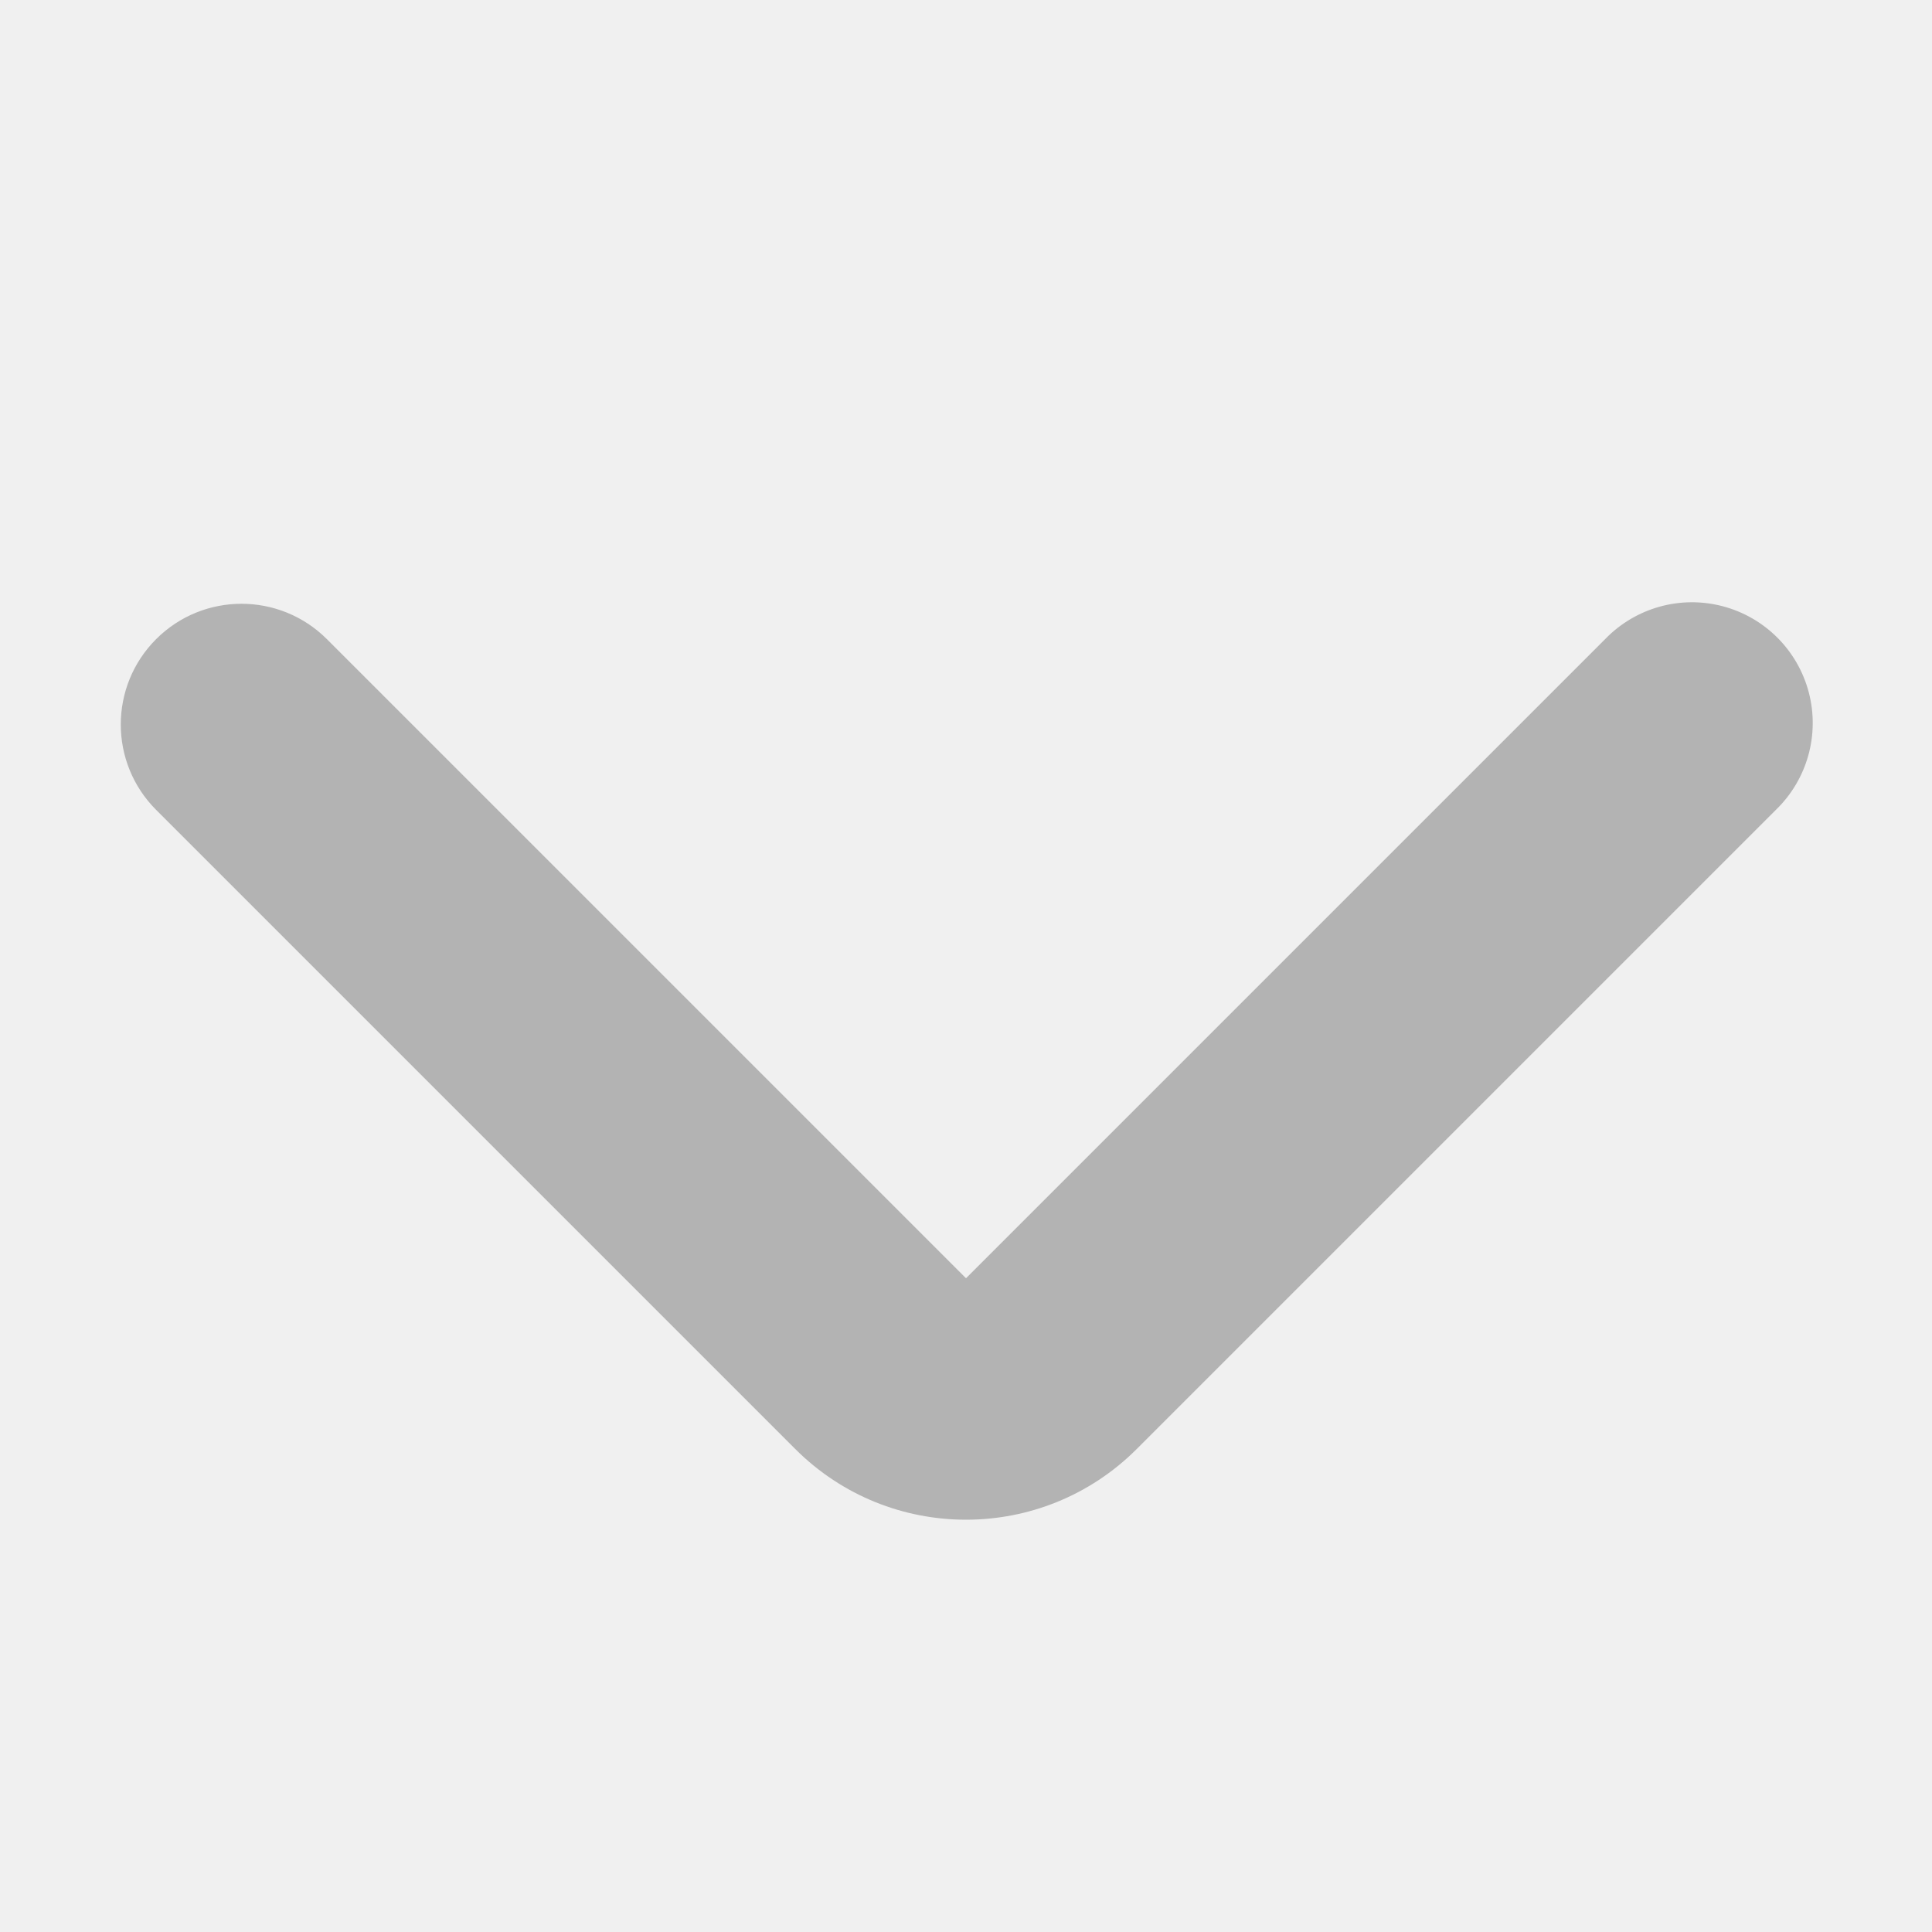
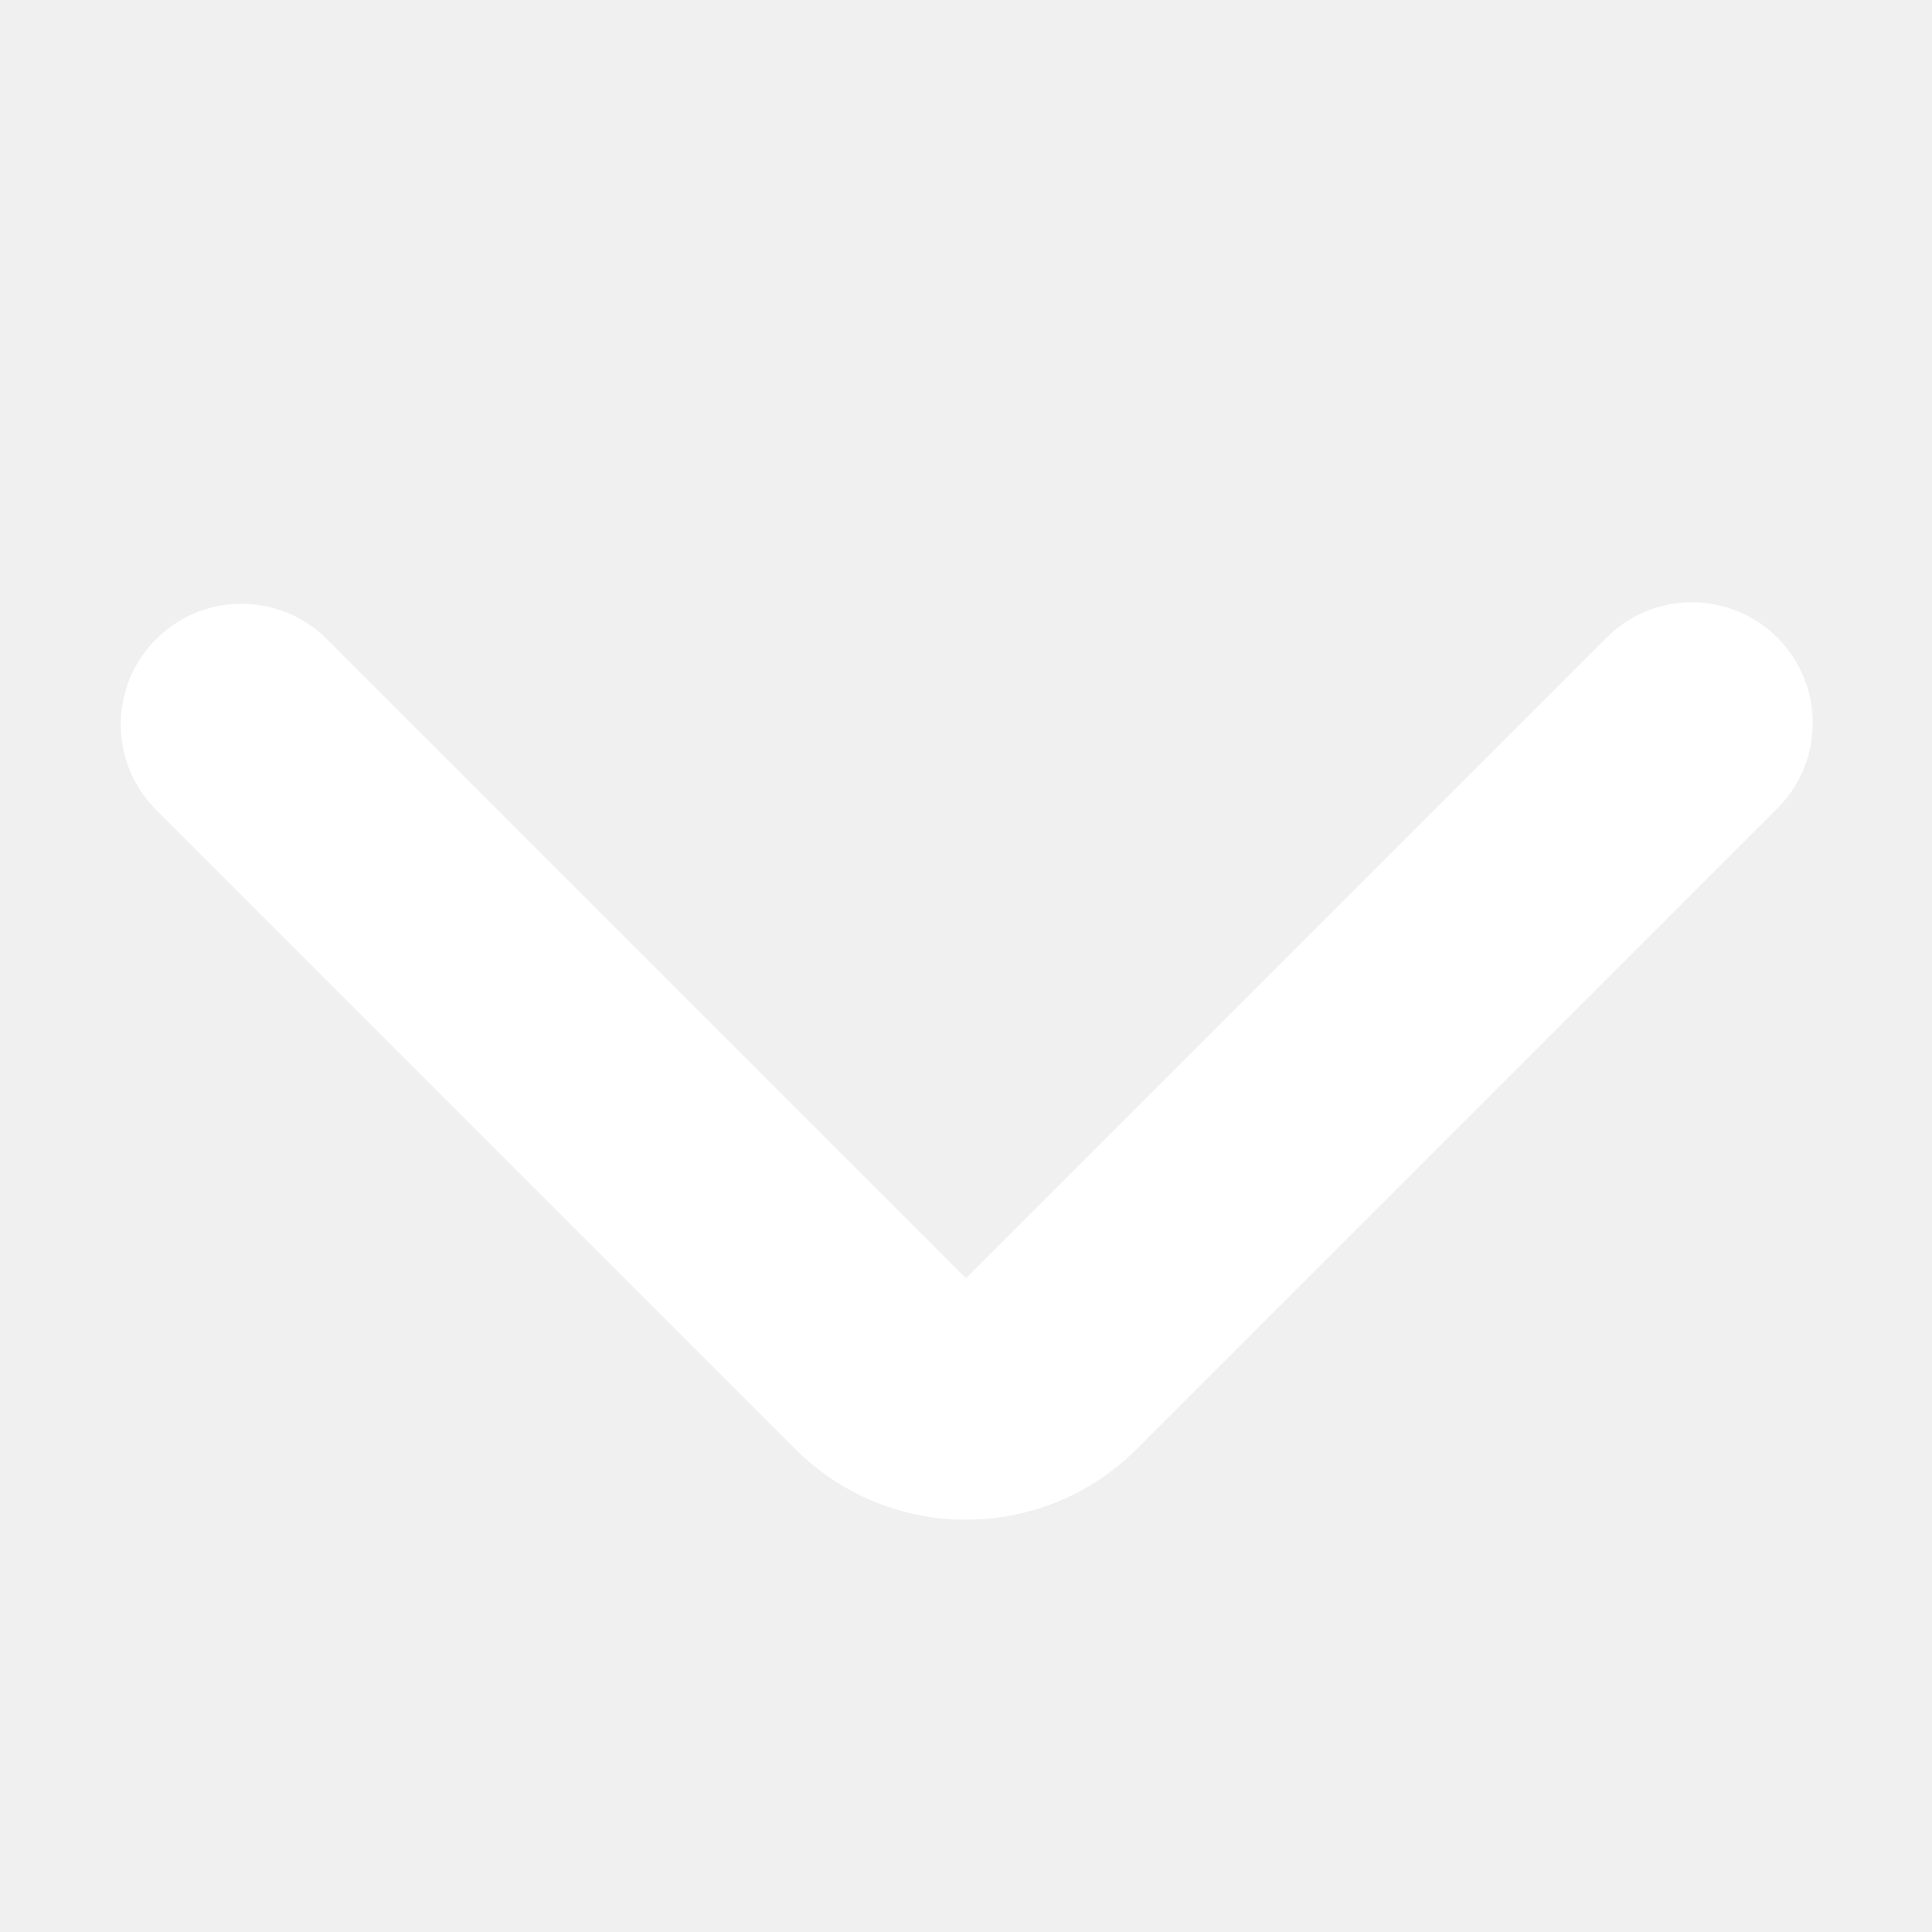
<svg xmlns="http://www.w3.org/2000/svg" width="16" height="16">
-   <path fill="#B3B3B3" d="M1.293 5.293a1 1 0 0 1 1.414 0L8 10.586l5.293-5.293a1 1 0 1 1 1.414 1.414L9.414 12a2 2 0 0 1-2.828 0L1.293 6.707a1 1 0 0 1 0-1.414z" />
+   <path fill="#FFFFFF" d="M1.293 5.293a1 1 0 0 1 1.414 0L8 10.586l5.293-5.293a1 1 0 1 1 1.414 1.414L9.414 12a2 2 0 0 1-2.828 0L1.293 6.707a1 1 0 0 1 0-1.414z" />
</svg>
